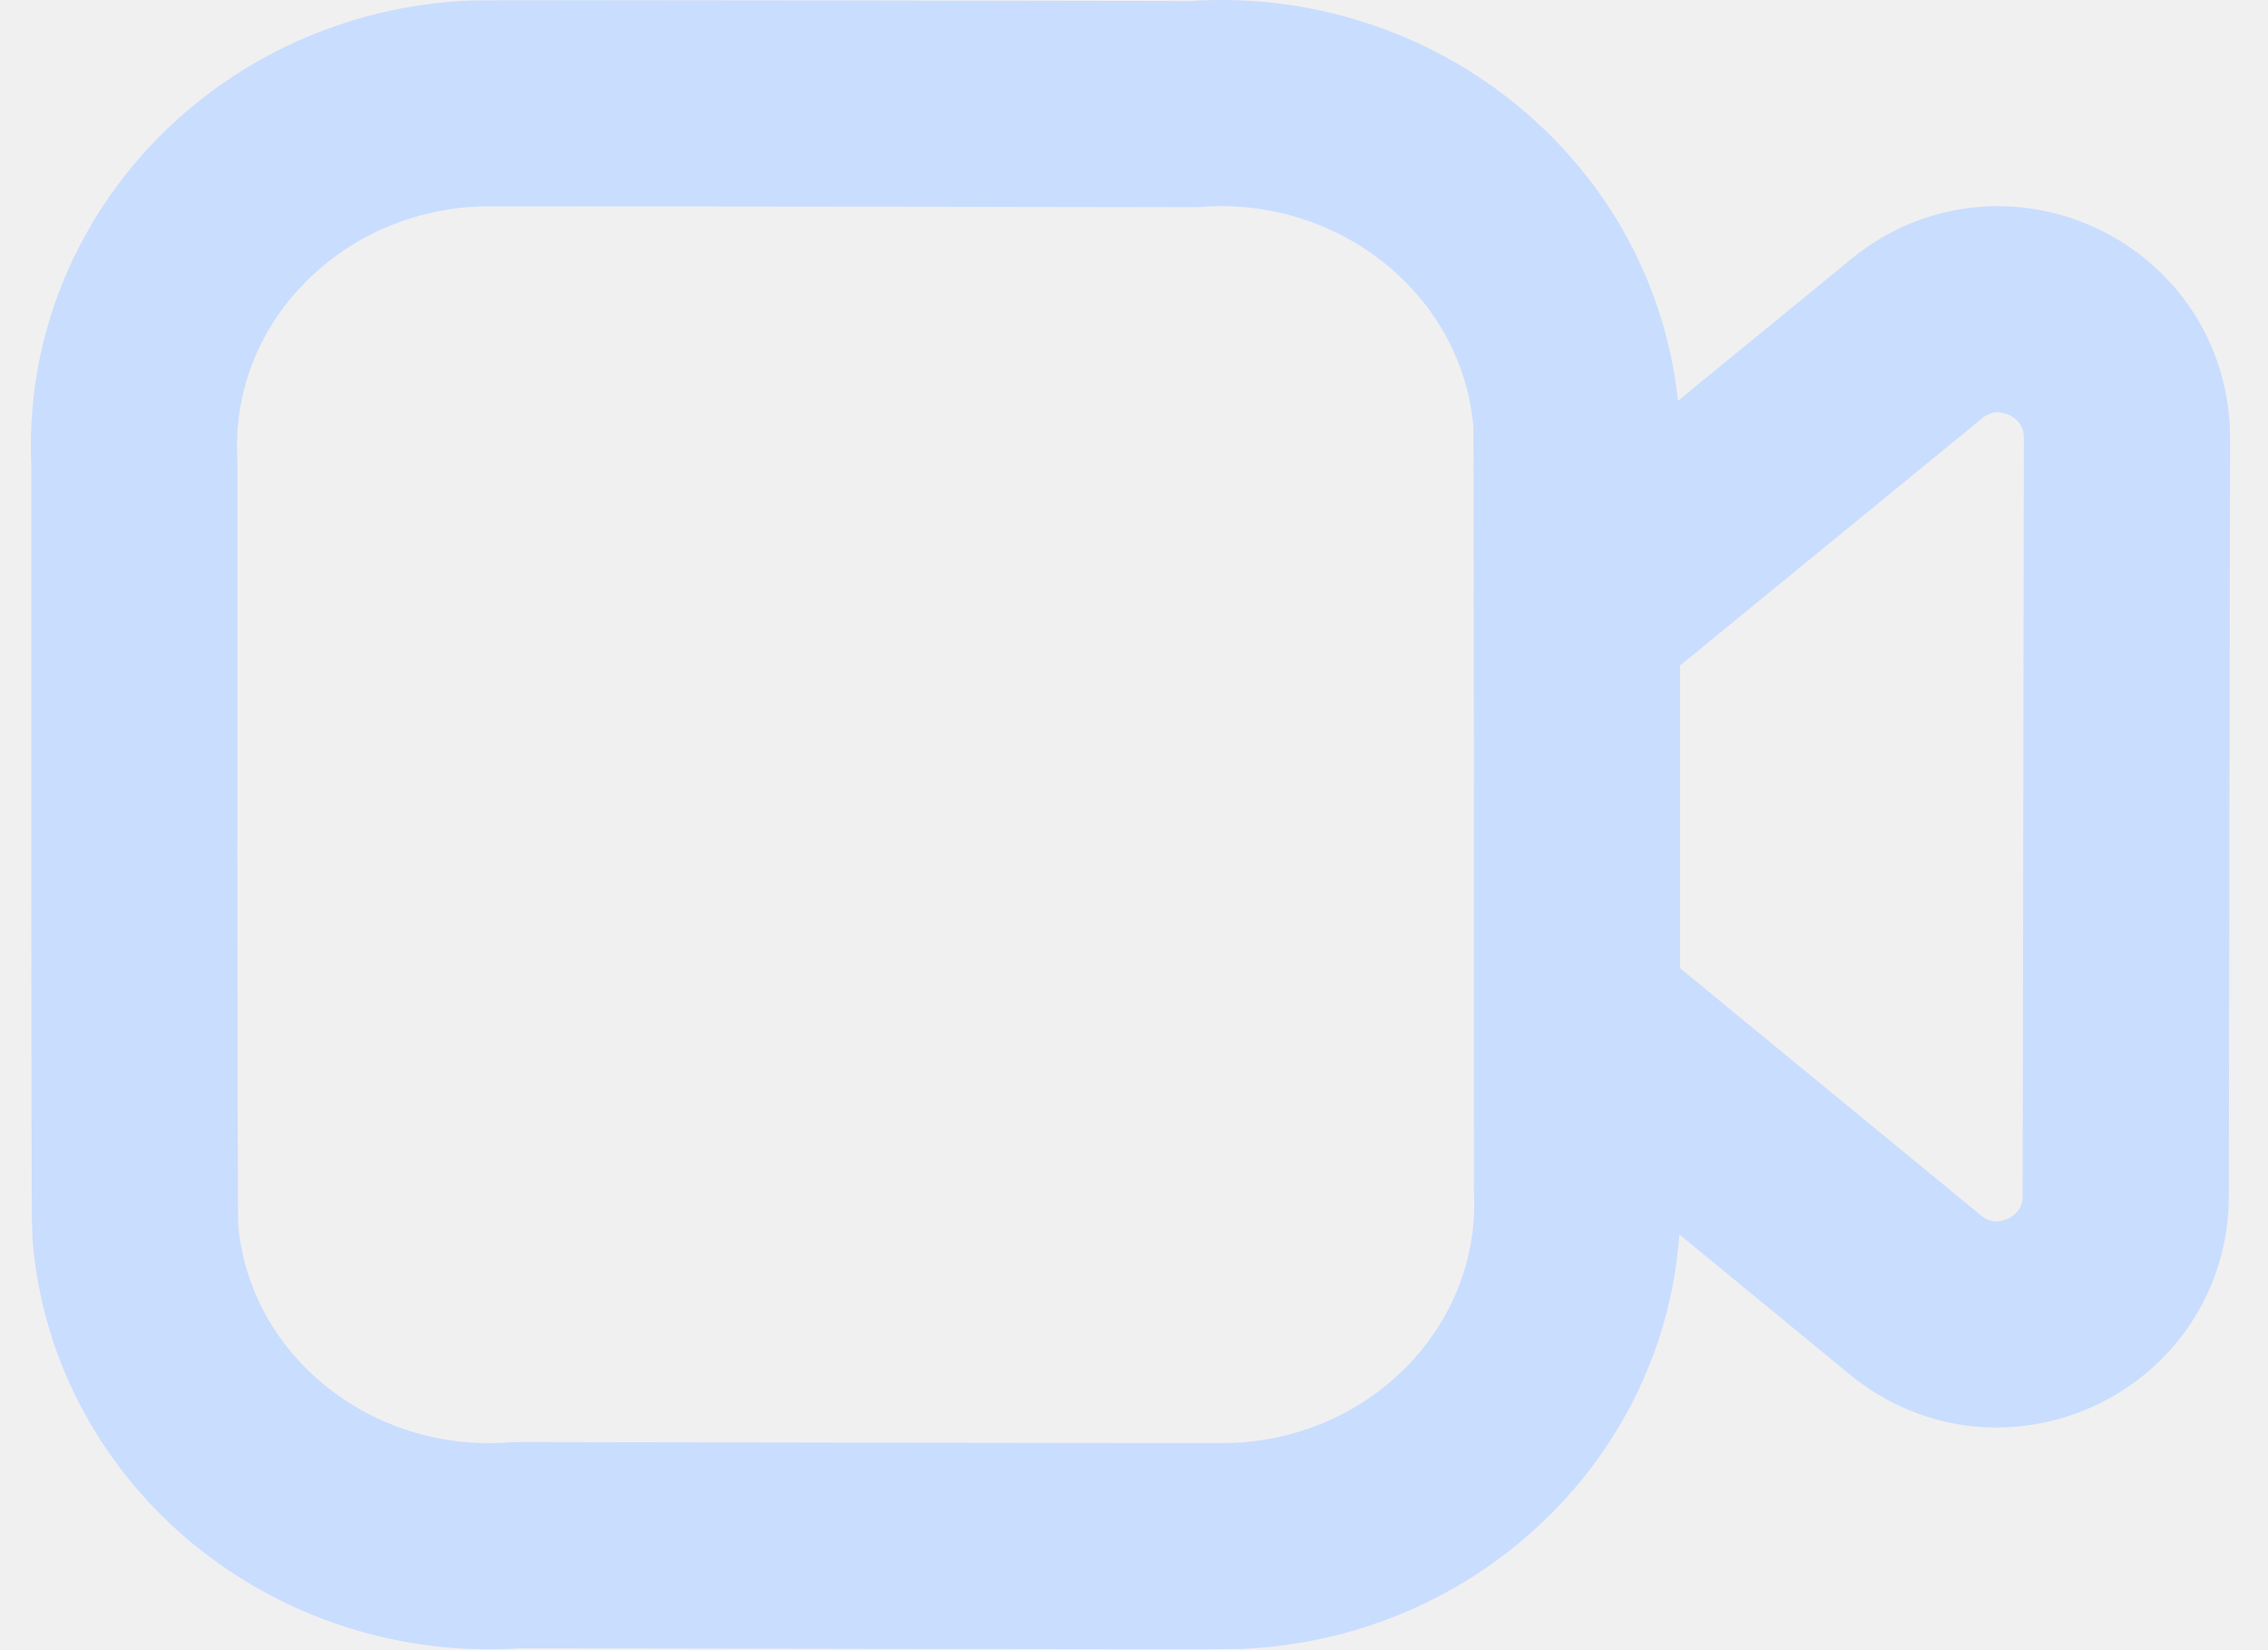
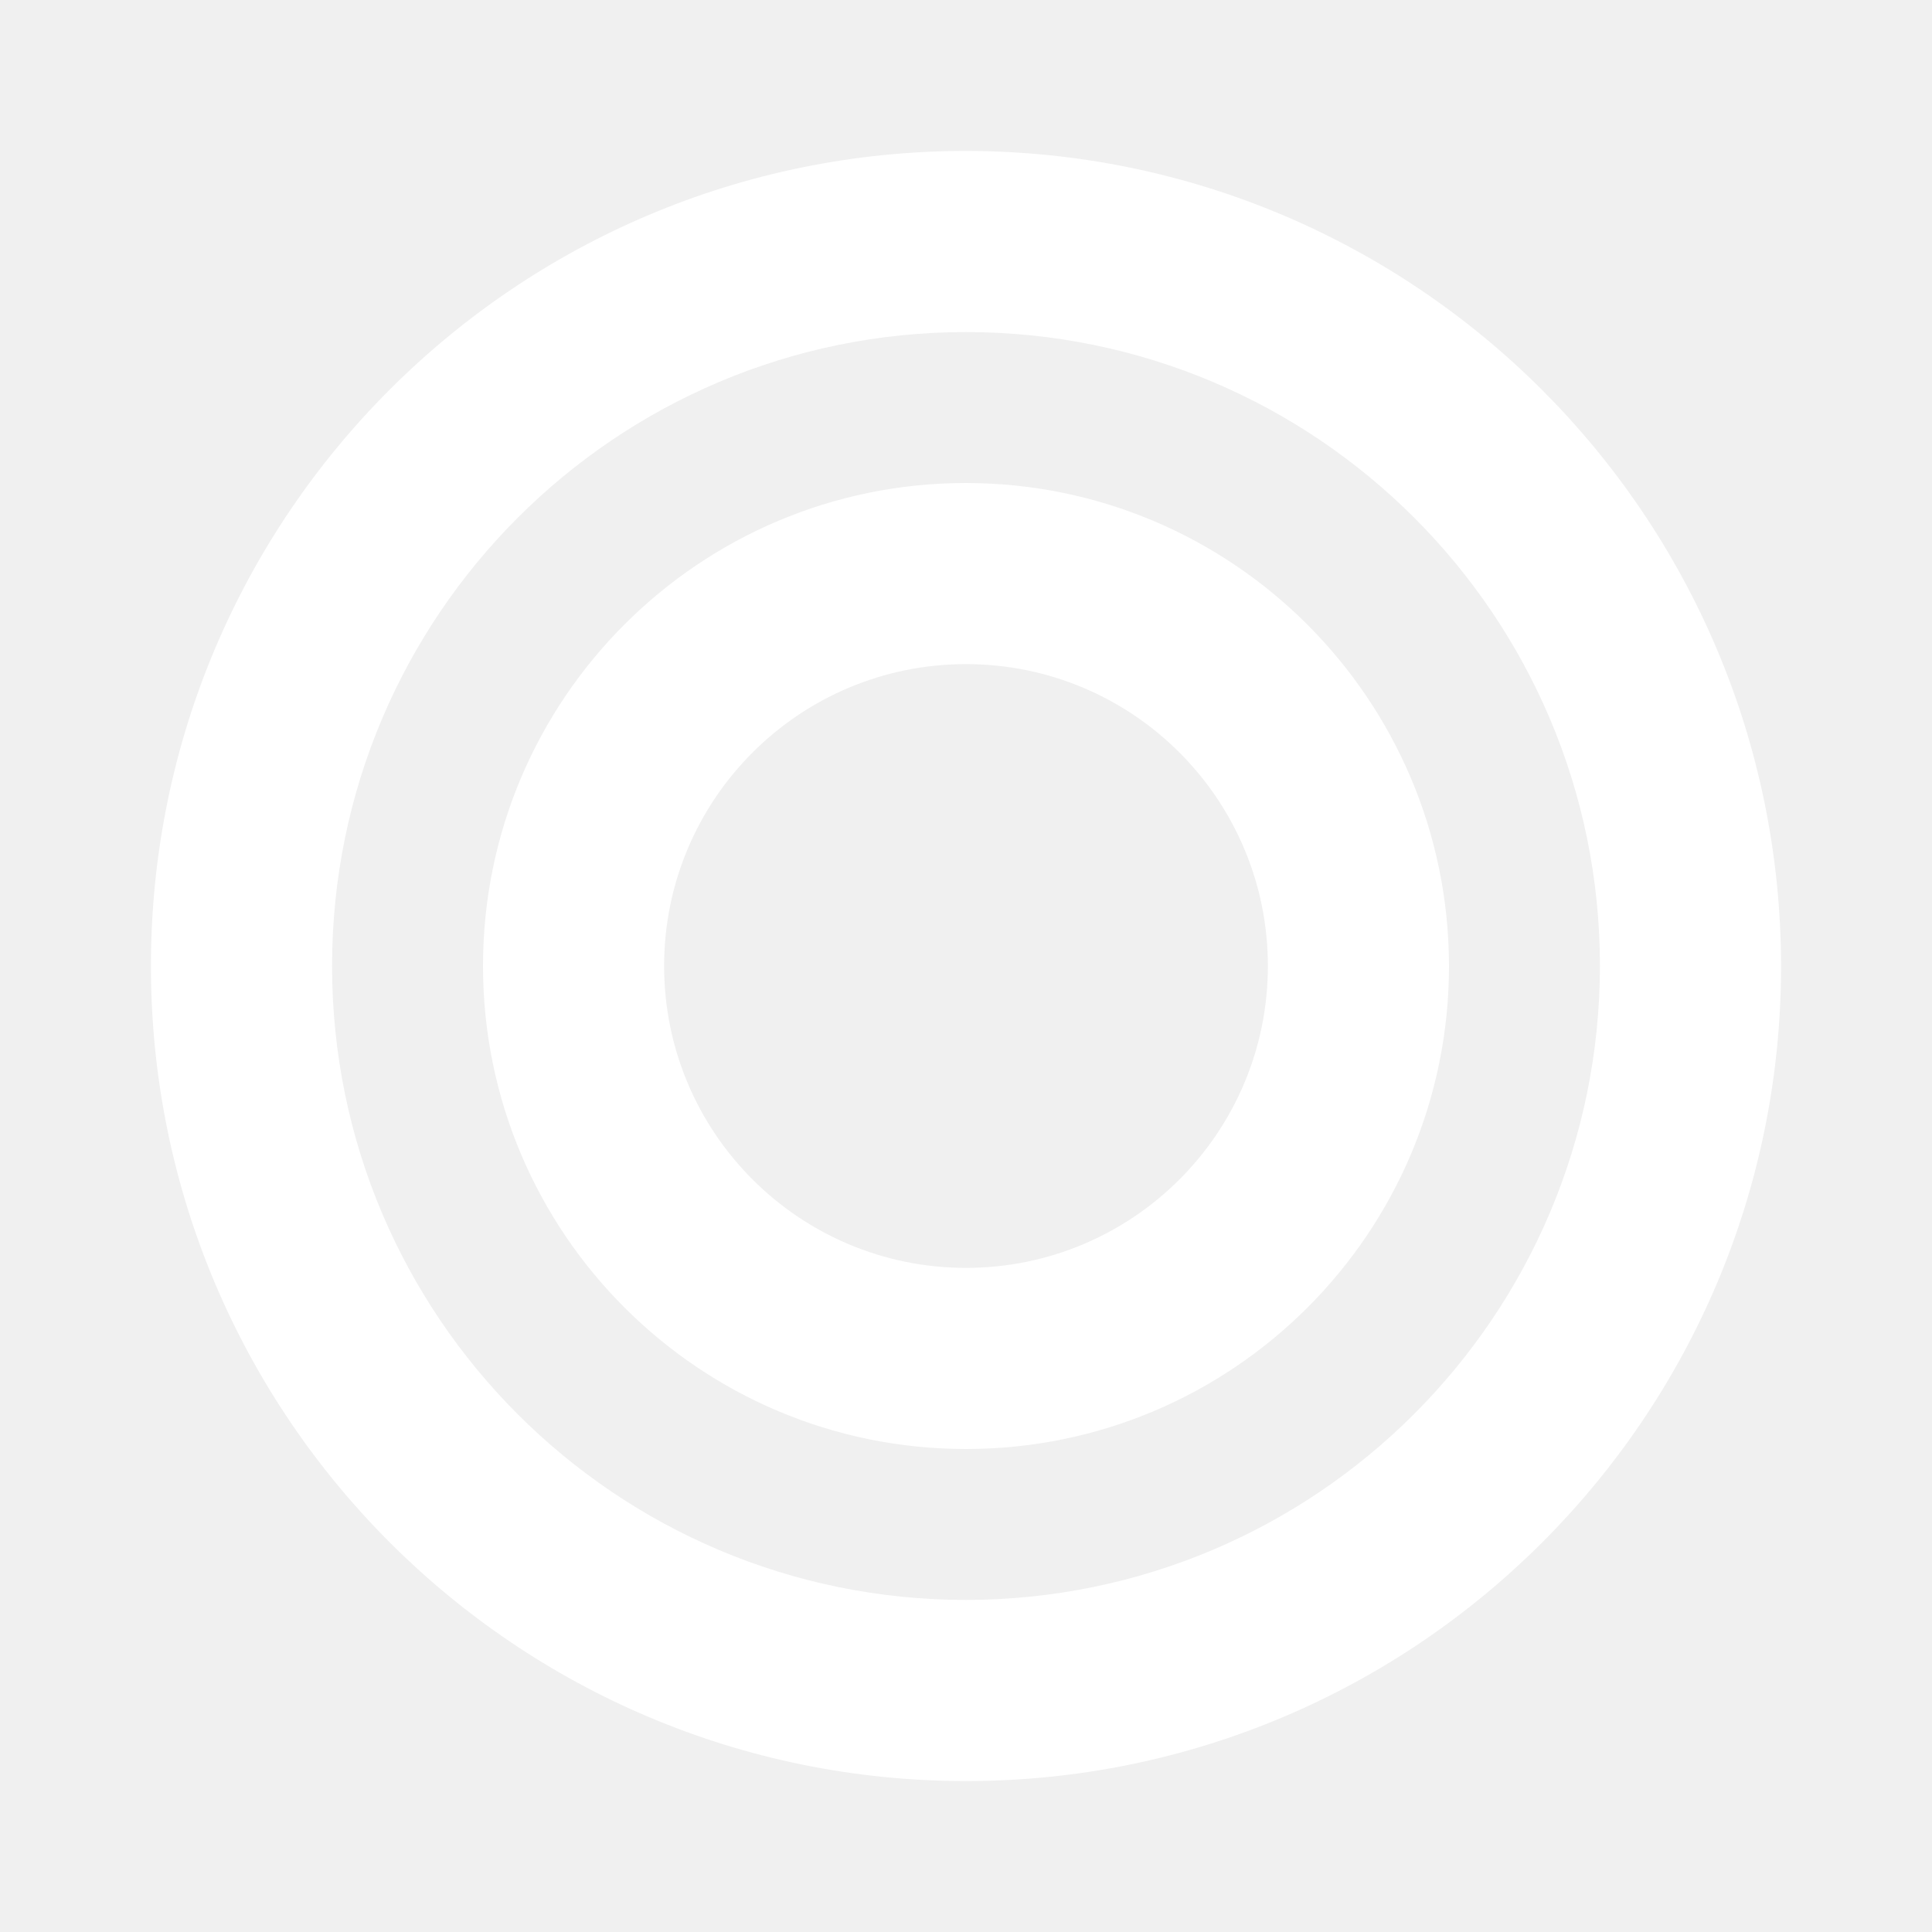
- <svg xmlns="http://www.w3.org/2000/svg" width="22" height="16" viewBox="0 0 22 16" fill="none">
-   <path fill-rule="evenodd" clip-rule="evenodd" d="M15.297 11.538C15.378 13.37 13.899 14.92 11.995 14.998C11.854 15.003 5.015 14.99 5.015 14.99C3.12 15.133 1.461 13.771 1.312 11.946C1.3 11.81 1.303 4.472 1.303 4.472C1.219 2.638 2.696 1.085 4.602 1.004C4.744 0.997 11.574 1.01 11.574 1.01C13.478 0.868 15.142 2.24 15.29 4.074C15.3 4.206 15.297 11.538 15.297 11.538Z" stroke="#C9DDFF" stroke-width="2" stroke-linecap="round" stroke-linejoin="round" />
-   <path d="M15.3 5.98L18.593 3.285C19.409 2.617 20.633 3.199 20.632 4.252L20.62 11.601C20.619 12.654 19.394 13.231 18.58 12.563L15.3 9.868" stroke="#C9DDFF" stroke-width="2" stroke-linecap="round" stroke-linejoin="round" />
+ <svg xmlns="http://www.w3.org/2000/svg" width="32" height="32" fill="#FFFFFF" viewBox="0 0 256 256">
+   <path d="M128,20A108,108,0,1,0,236,128,108.12,108.12,0,0,0,128,20Zm0,192a84,84,0,1,1,84-84A84.09,84.09,0,0,1,128,212Zm0-148a64,64,0,1,0,64,64A64.07,64.07,0,0,0,128,64Zm0,104a40,40,0,1,1,40-40A40,40,0,0,1,128,168Z" />
</svg>
